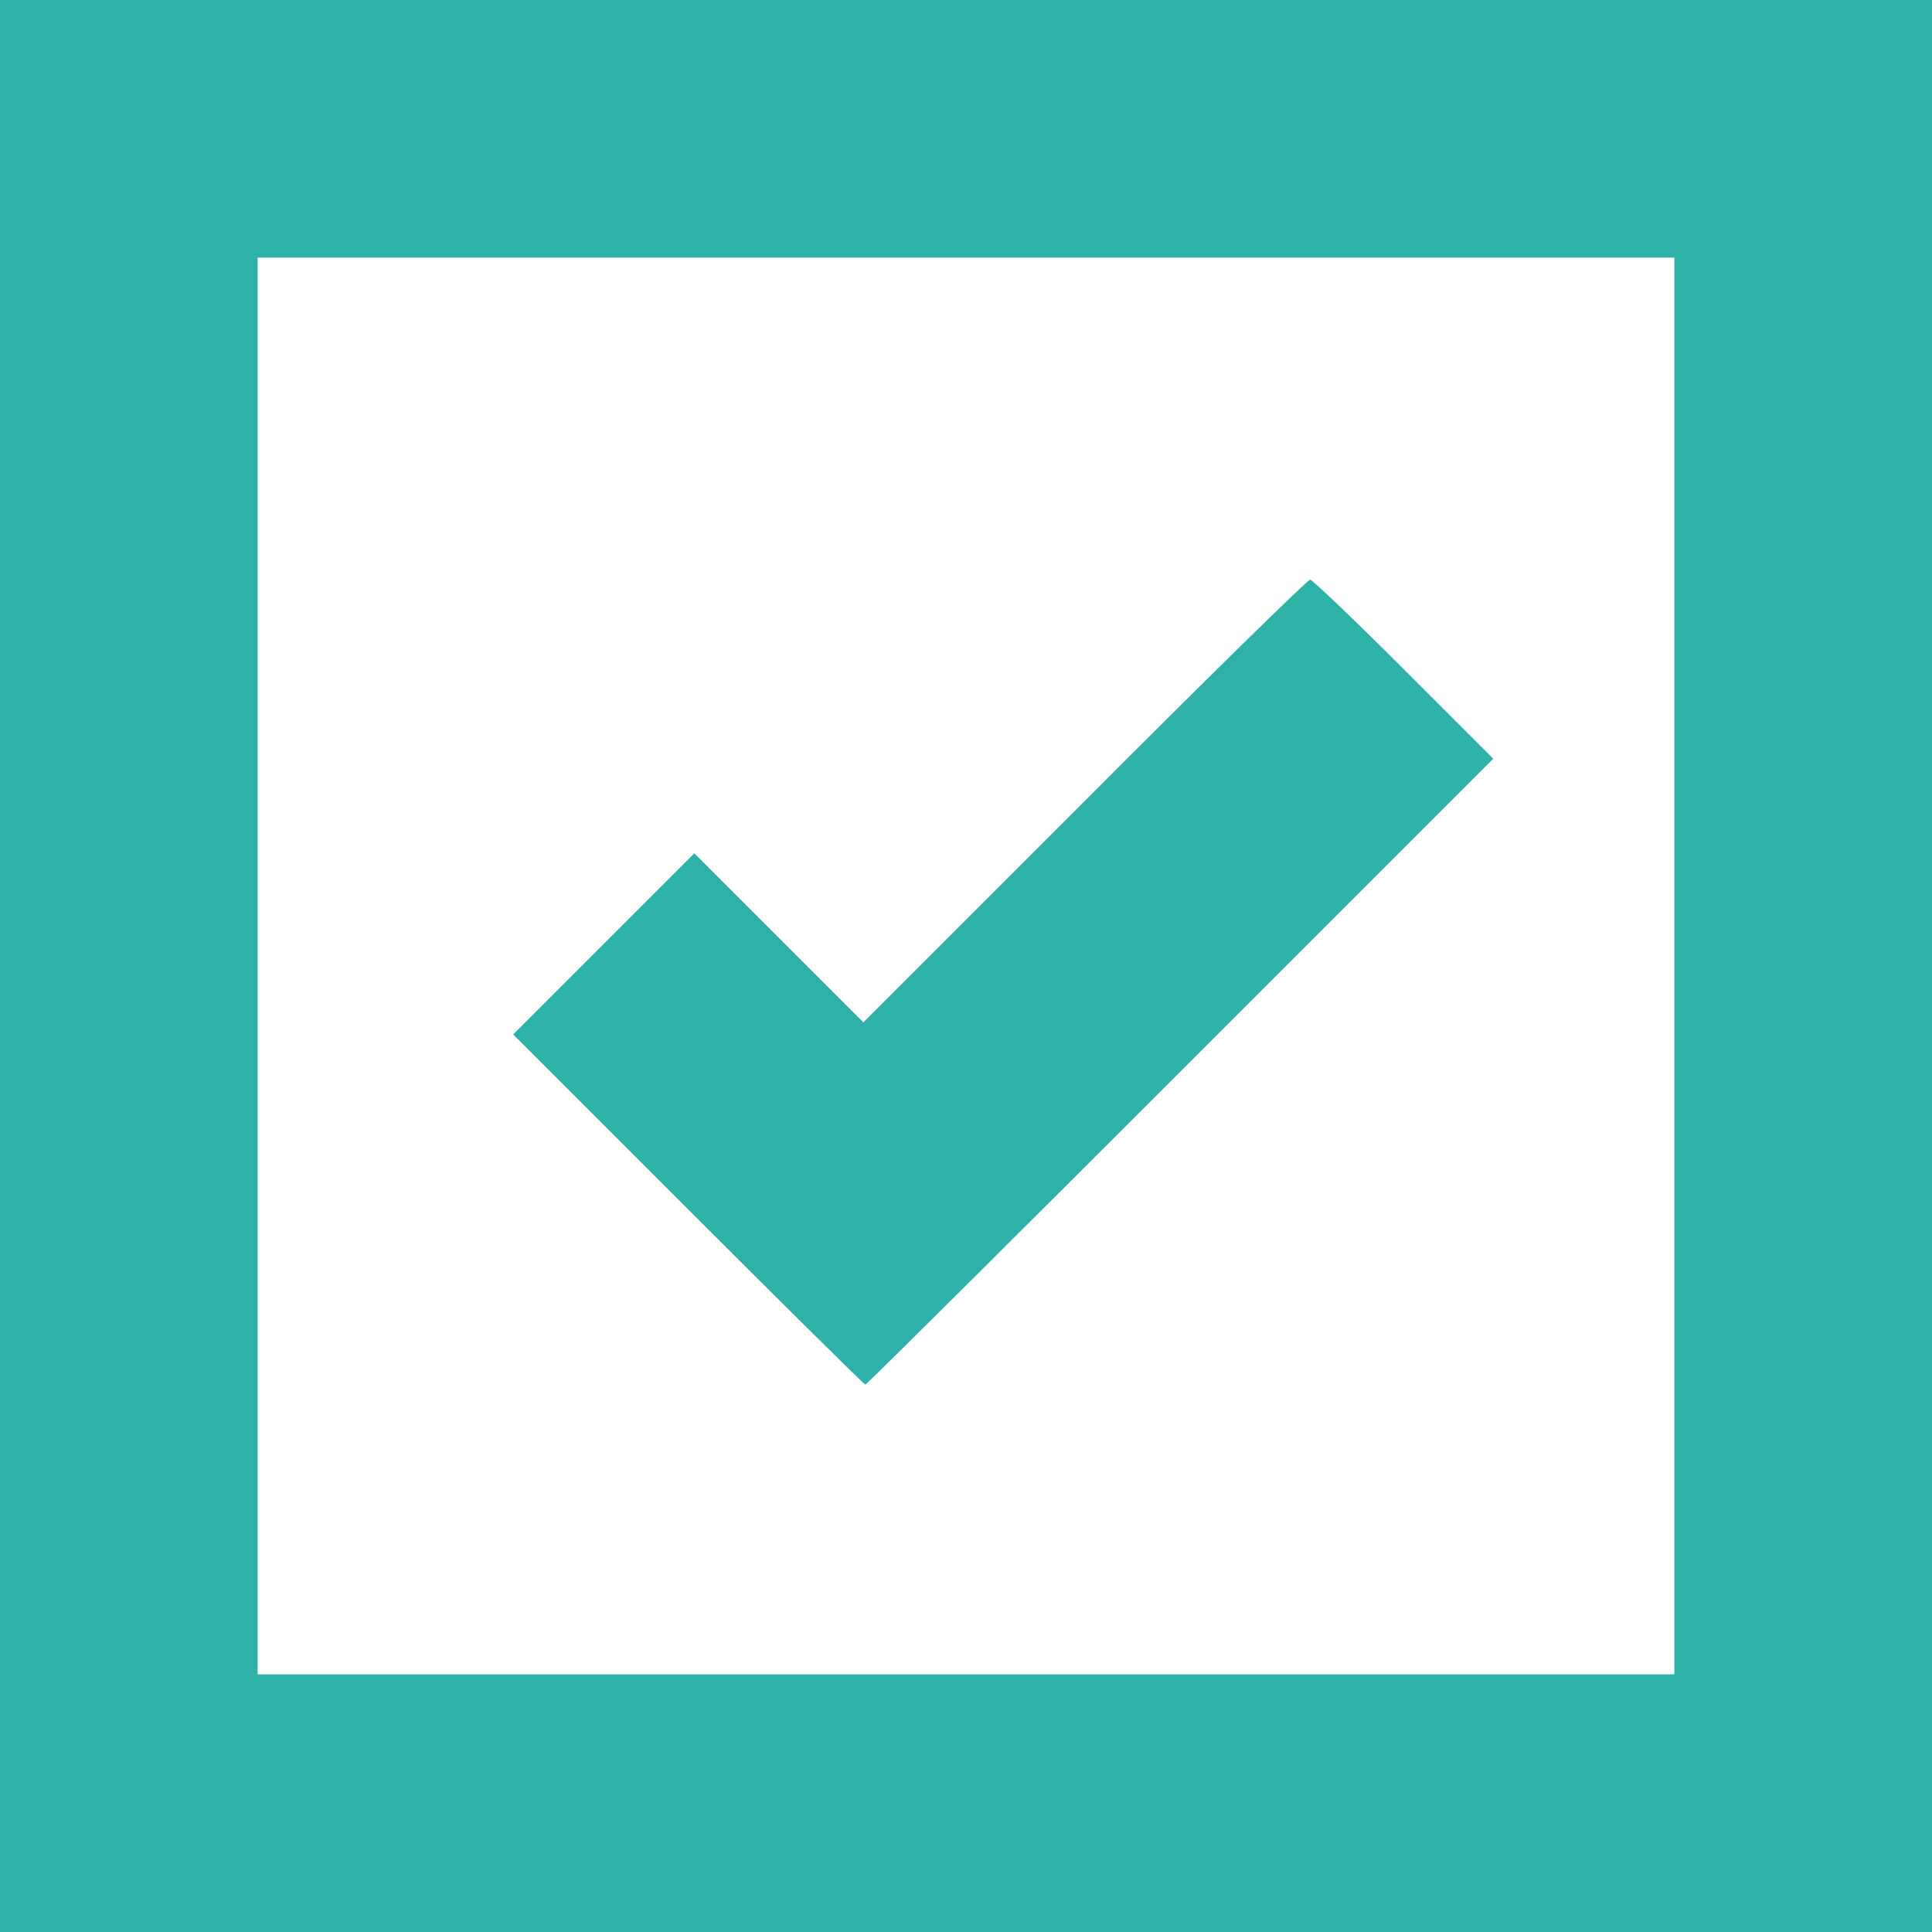
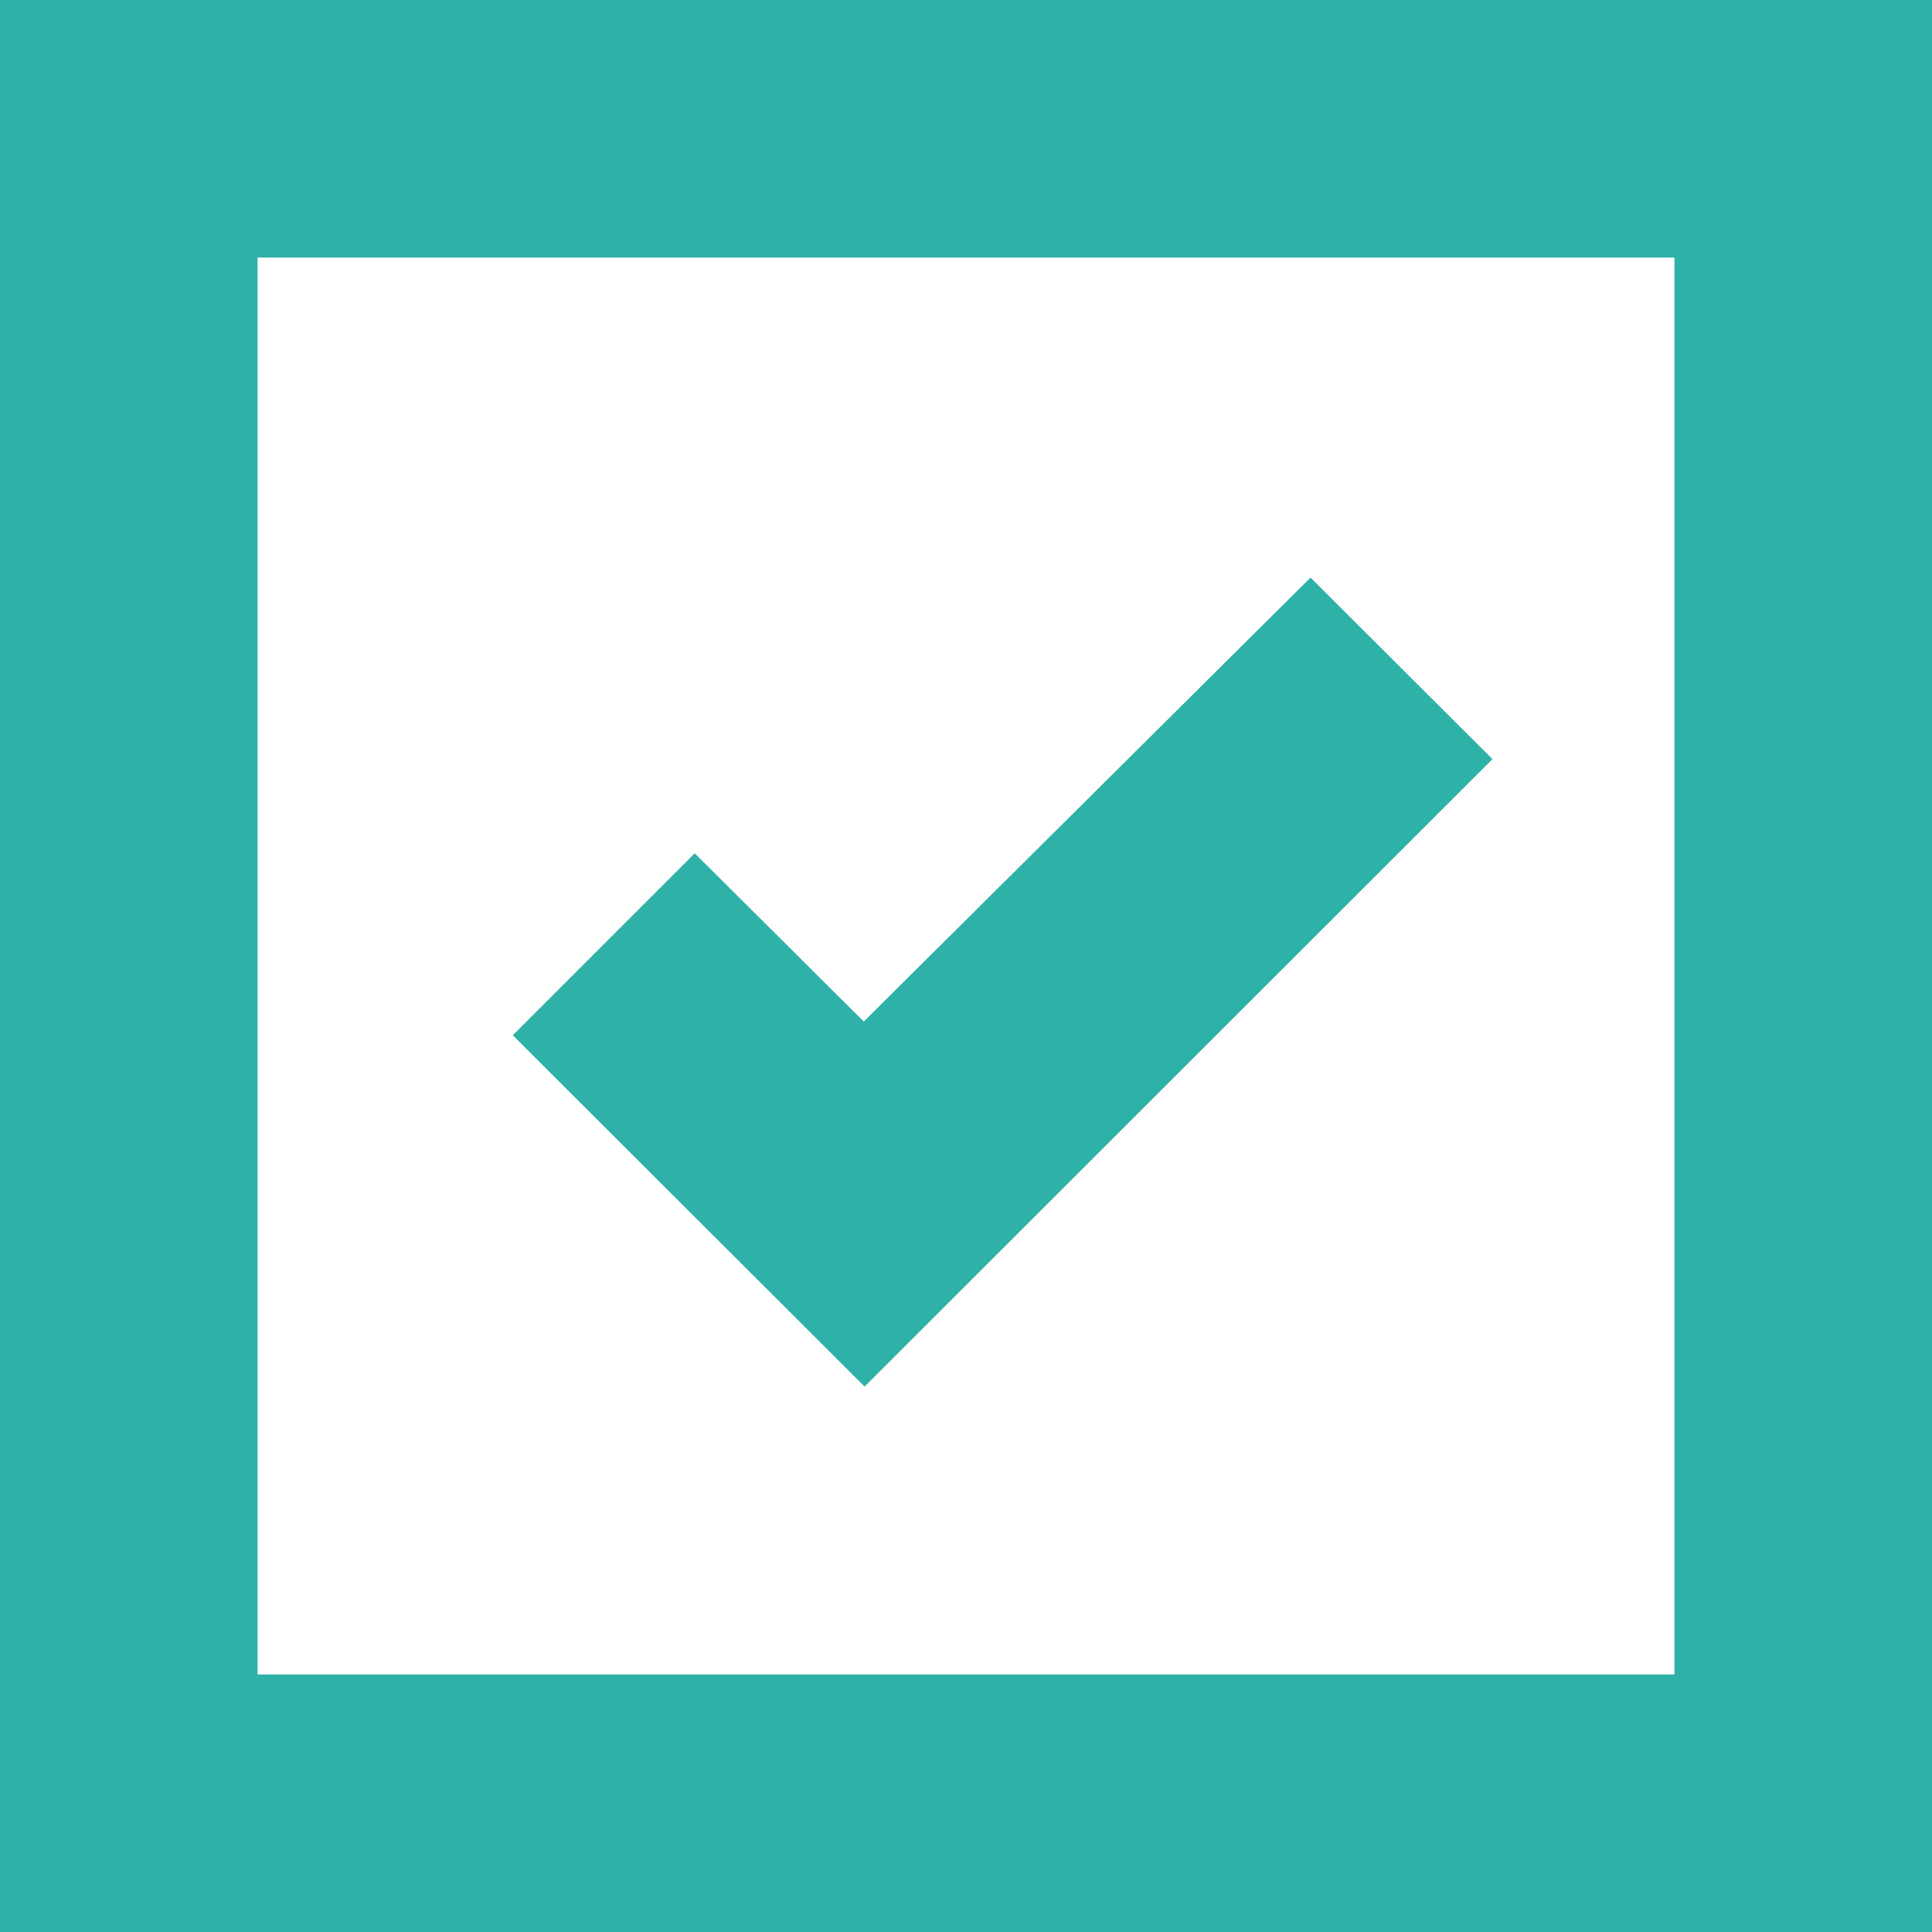
<svg xmlns="http://www.w3.org/2000/svg" width="480" height="480" viewBox="0 0 480 480">
-   <path fill="#2eb1a7" d="M0.0 240.0L0.0 0.0L240.0 0.0L480.0 0.0L480.0 240.0L480.0 480.0L240.0 480.0L0.0 480.0L0.0 240.0ZM416.0 240.0L416.0 64.0L240.0 64.0L64.0 64.0L64.0 240.0L64.0 416.0L240.0 416.0L416.0 416.0L416.0 240.0ZM171.0 300.5L127.5 257.0L150.0 234.5L172.5 212.0L193.5 233.0L214.5 254.0L269.5 199.0C299.7 168.7 324.9 144.0 325.5 144.0C326.0 144.0 336.5 154.0 348.7 166.2L371.0 188.5L293.3 266.2C250.5 309.0 215.3 344.0 215.0 344.0C214.7 344.0 194.9 324.4 171.0 300.5Z" />
+   <rect x="32" y="32" width="416" height="416" fill="none" stroke="#2eb1a7" stroke-width="64" />
+   <path fill="#2eb1a7" d="M127.4 257.2L172.6 212L214.6 253.8L325.6 143.5L370.8 188.6L214.8 344.5Z" />
</svg>
